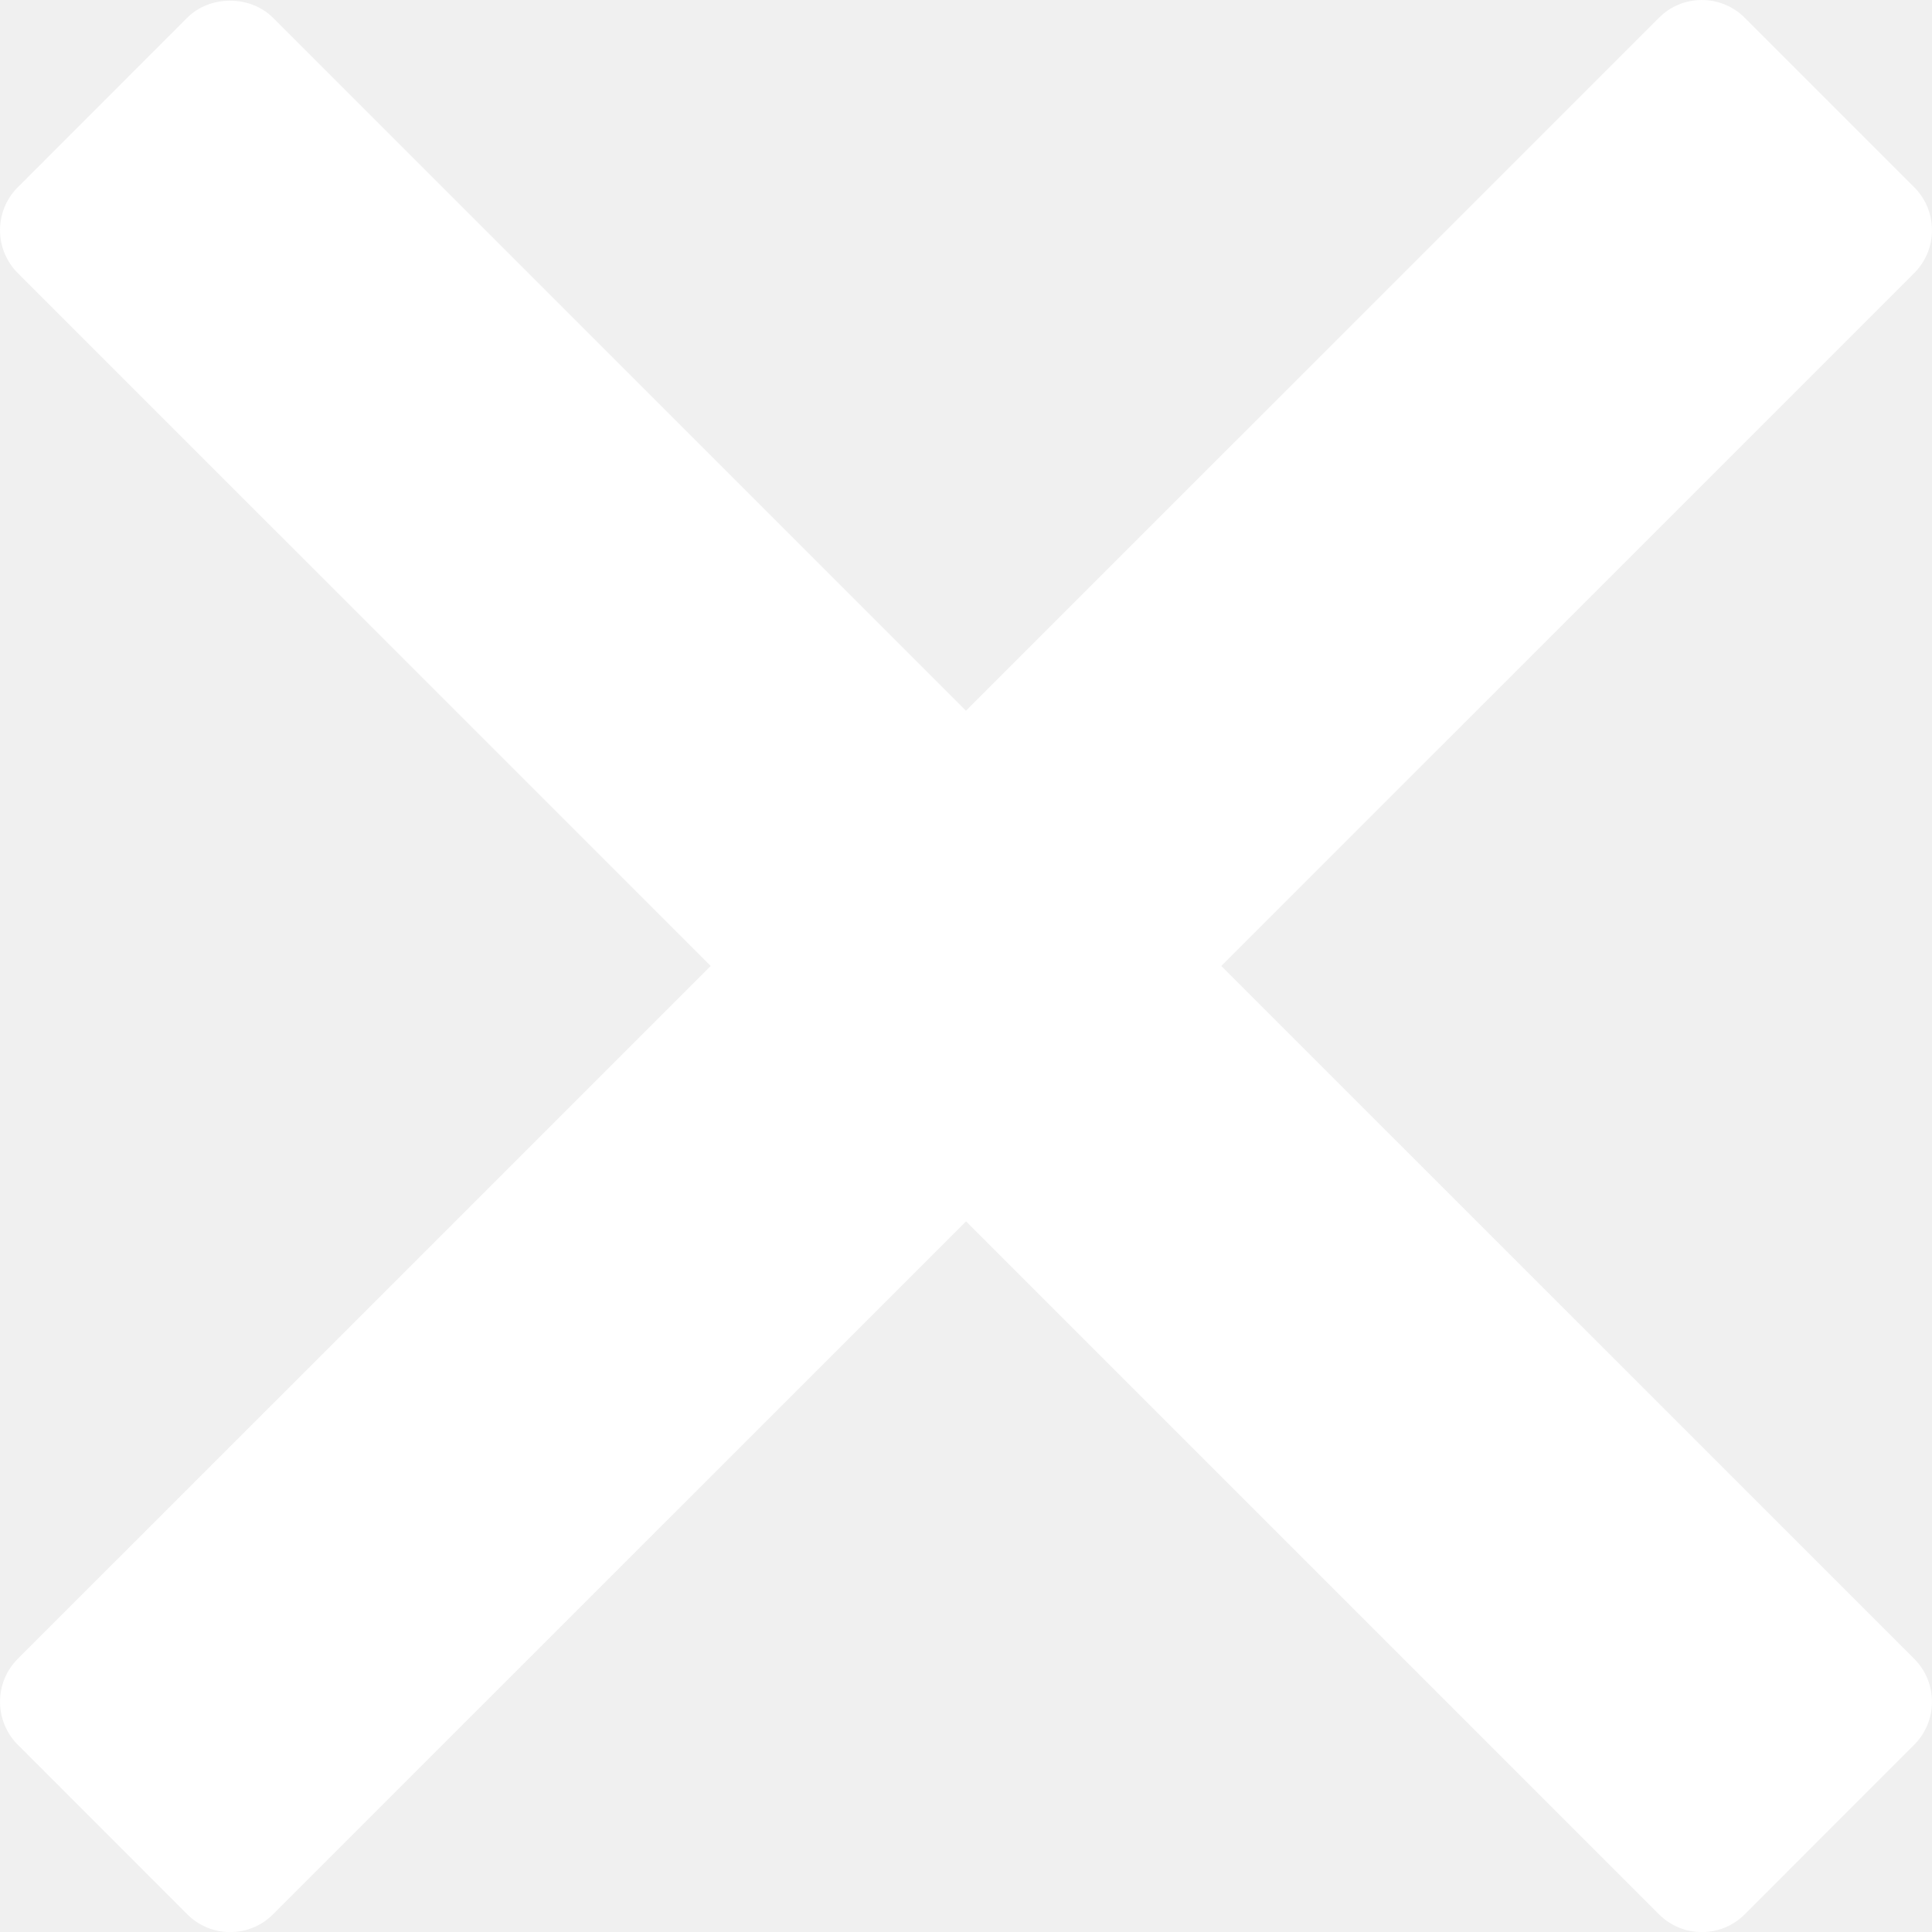
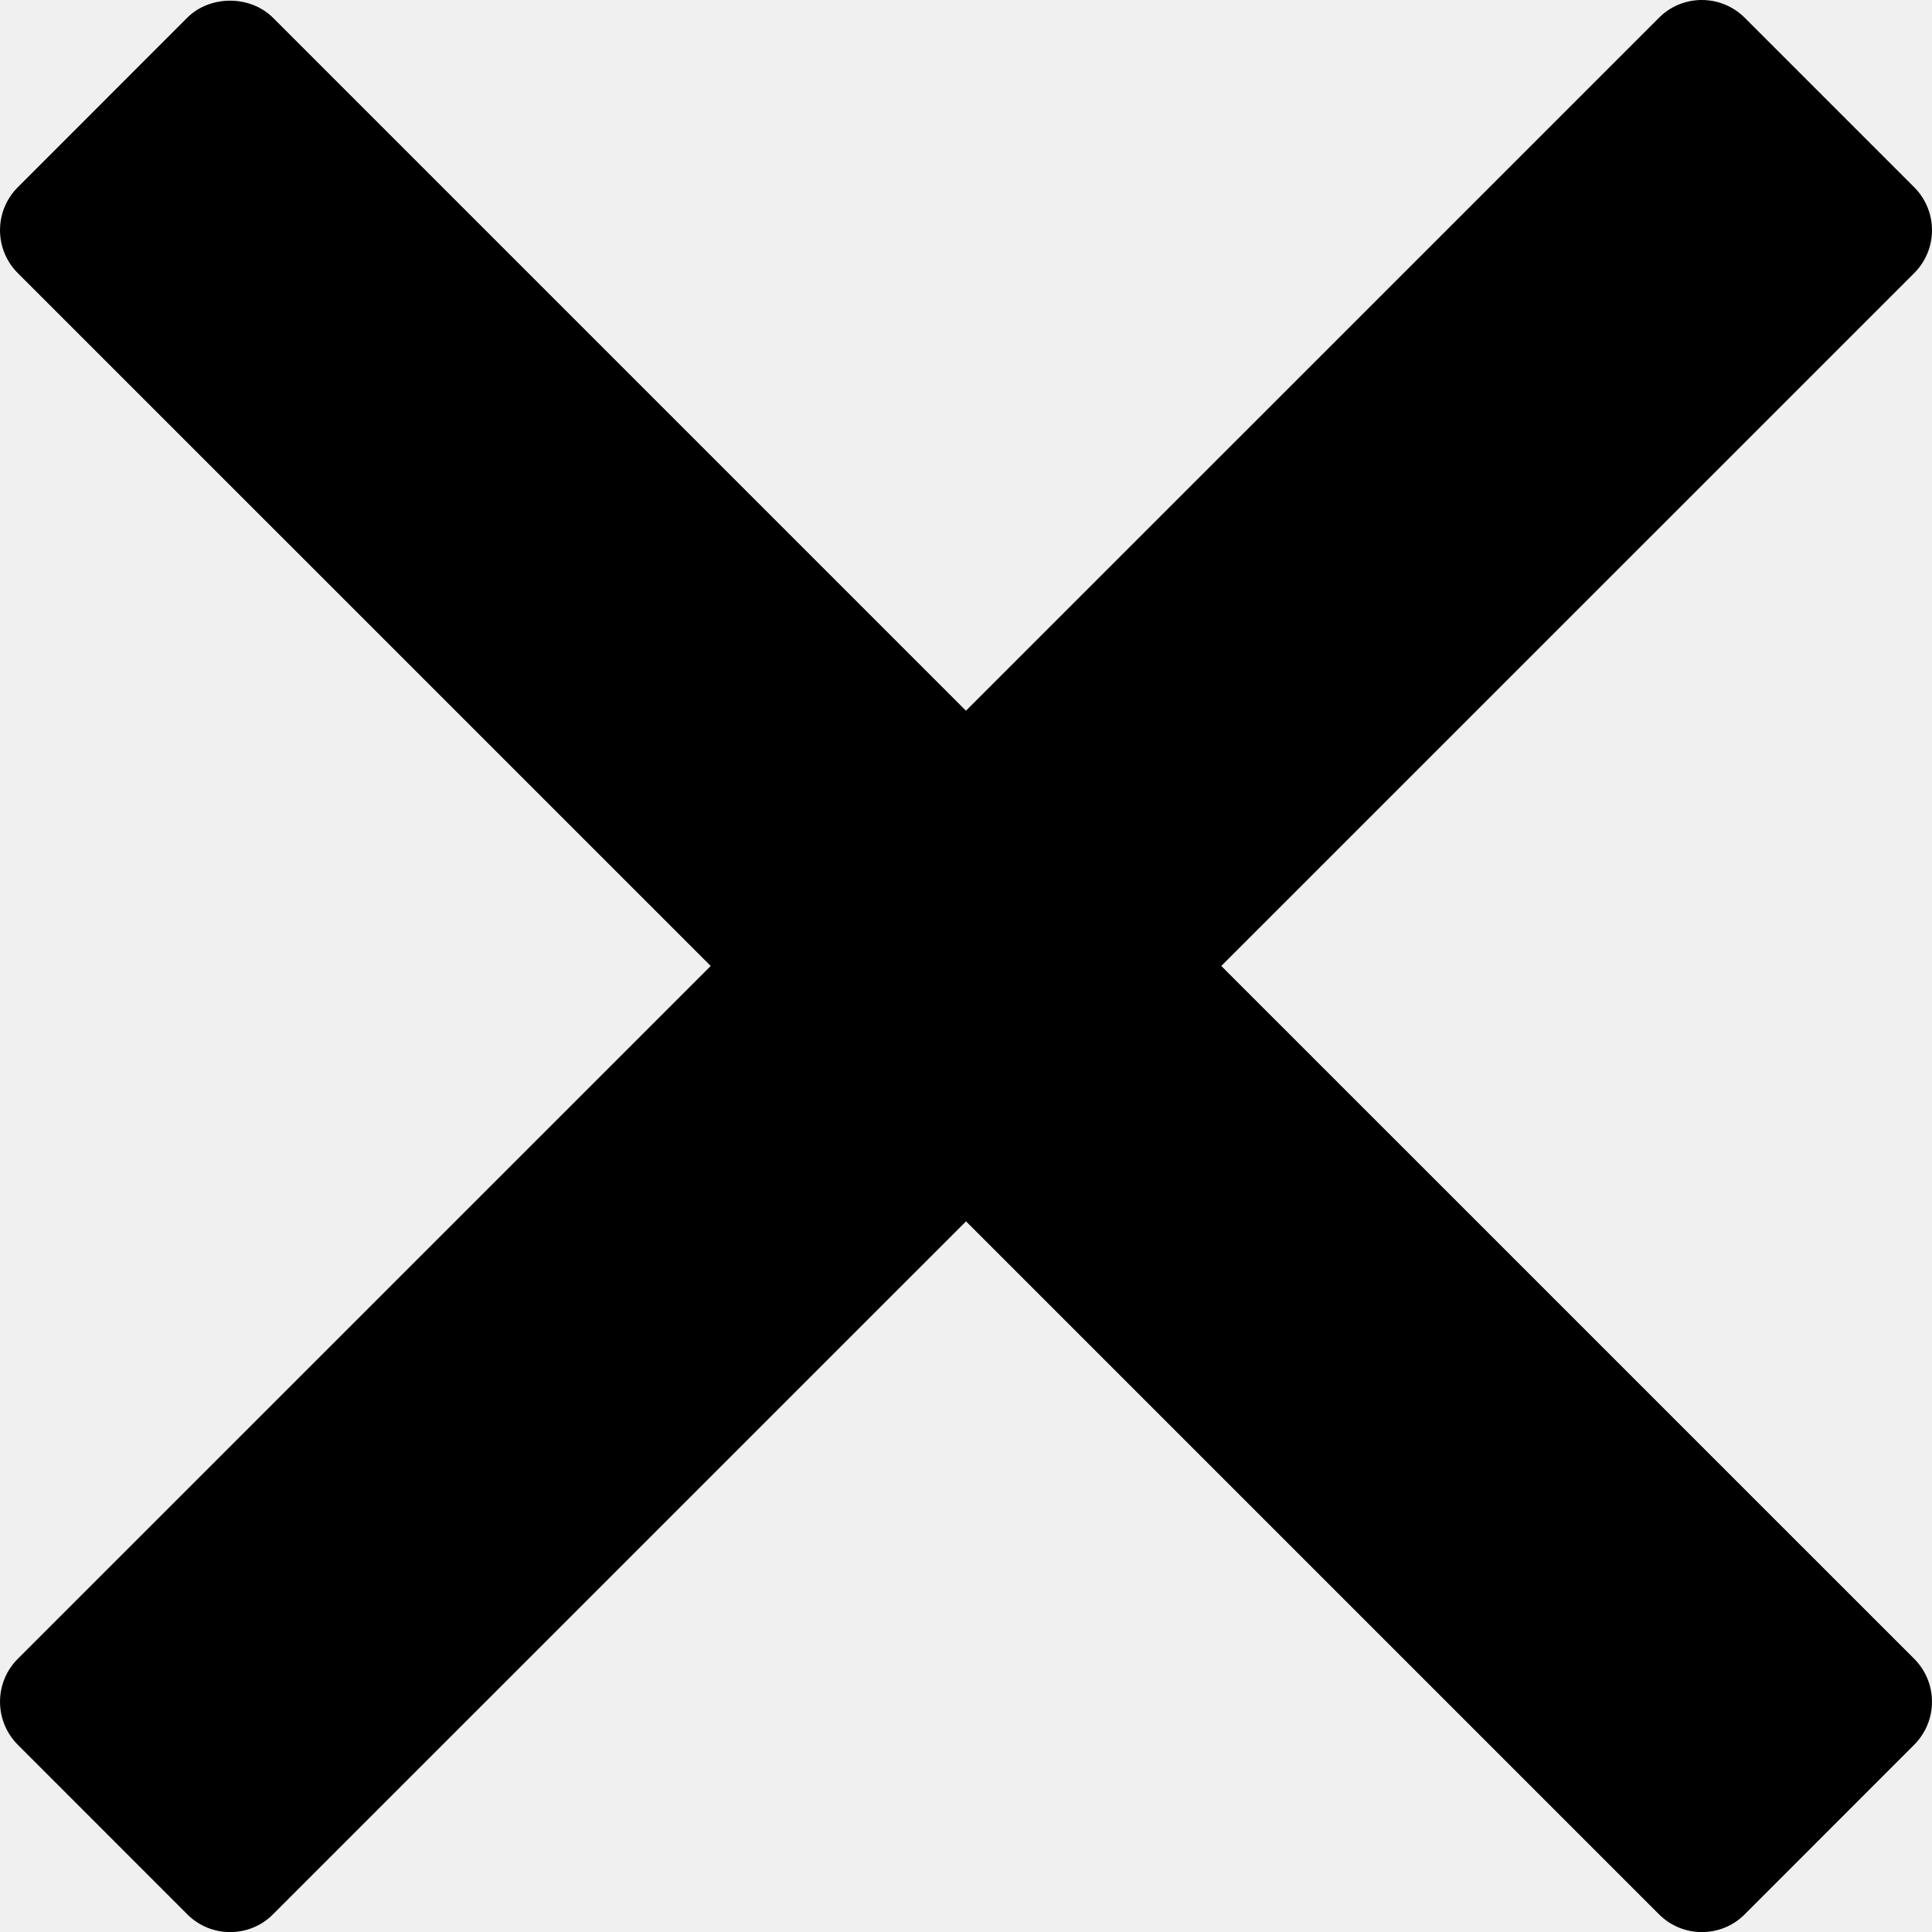
<svg xmlns="http://www.w3.org/2000/svg" version="1.0" id="Layer_1" x="0px" y="0px" width="23.867px" height="23.867px" viewBox="0 0 23.867 23.867" enable-background="new 0 0 23.867 23.867" xml:space="preserve">
-   <path fill="#FFFFFF" d="M15.087,11.933l8.56-8.559c0.293-0.293,0.293-0.768,0-1.061L21.554,0.22C21.414,0.079,21.223,0,21.023,0 c-0.199,0-0.391,0.079-0.529,0.22l-8.561,8.56l-8.56-8.56c-0.282-0.282-0.78-0.282-1.061,0L0.22,2.313 c-0.293,0.293-0.293,0.768,0,1.061l8.56,8.559l-8.56,8.559c-0.293,0.293-0.293,0.768,0,1.062l2.093,2.094 c0.141,0.142,0.331,0.22,0.53,0.22c0.199,0,0.39-0.078,0.53-0.22l8.561-8.56l8.56,8.56c0.141,0.142,0.332,0.22,0.53,0.22 c0.199,0,0.39-0.078,0.53-0.22l2.093-2.094c0.293-0.294,0.293-0.769,0-1.062L15.087,11.933z" />
+   <path d="M15.087,11.933l8.56-8.559c0.293-0.293,0.293-0.768,0-1.061L21.554,0.22C21.414,0.079,21.223,0,21.023,0 c-0.199,0-0.391,0.079-0.529,0.22l-8.561,8.56l-8.56-8.56c-0.282-0.282-0.78-0.282-1.061,0L0.22,2.313 c-0.293,0.293-0.293,0.768,0,1.061l8.56,8.559l-8.56,8.559c-0.293,0.293-0.293,0.768,0,1.062l2.093,2.094 c0.141,0.142,0.331,0.22,0.53,0.22c0.199,0,0.39-0.078,0.53-0.22l8.561-8.56l8.56,8.56c0.141,0.142,0.332,0.22,0.53,0.22 c0.199,0,0.39-0.078,0.53-0.22l2.093-2.094c0.293-0.294,0.293-0.769,0-1.062L15.087,11.933z" />
</svg>
